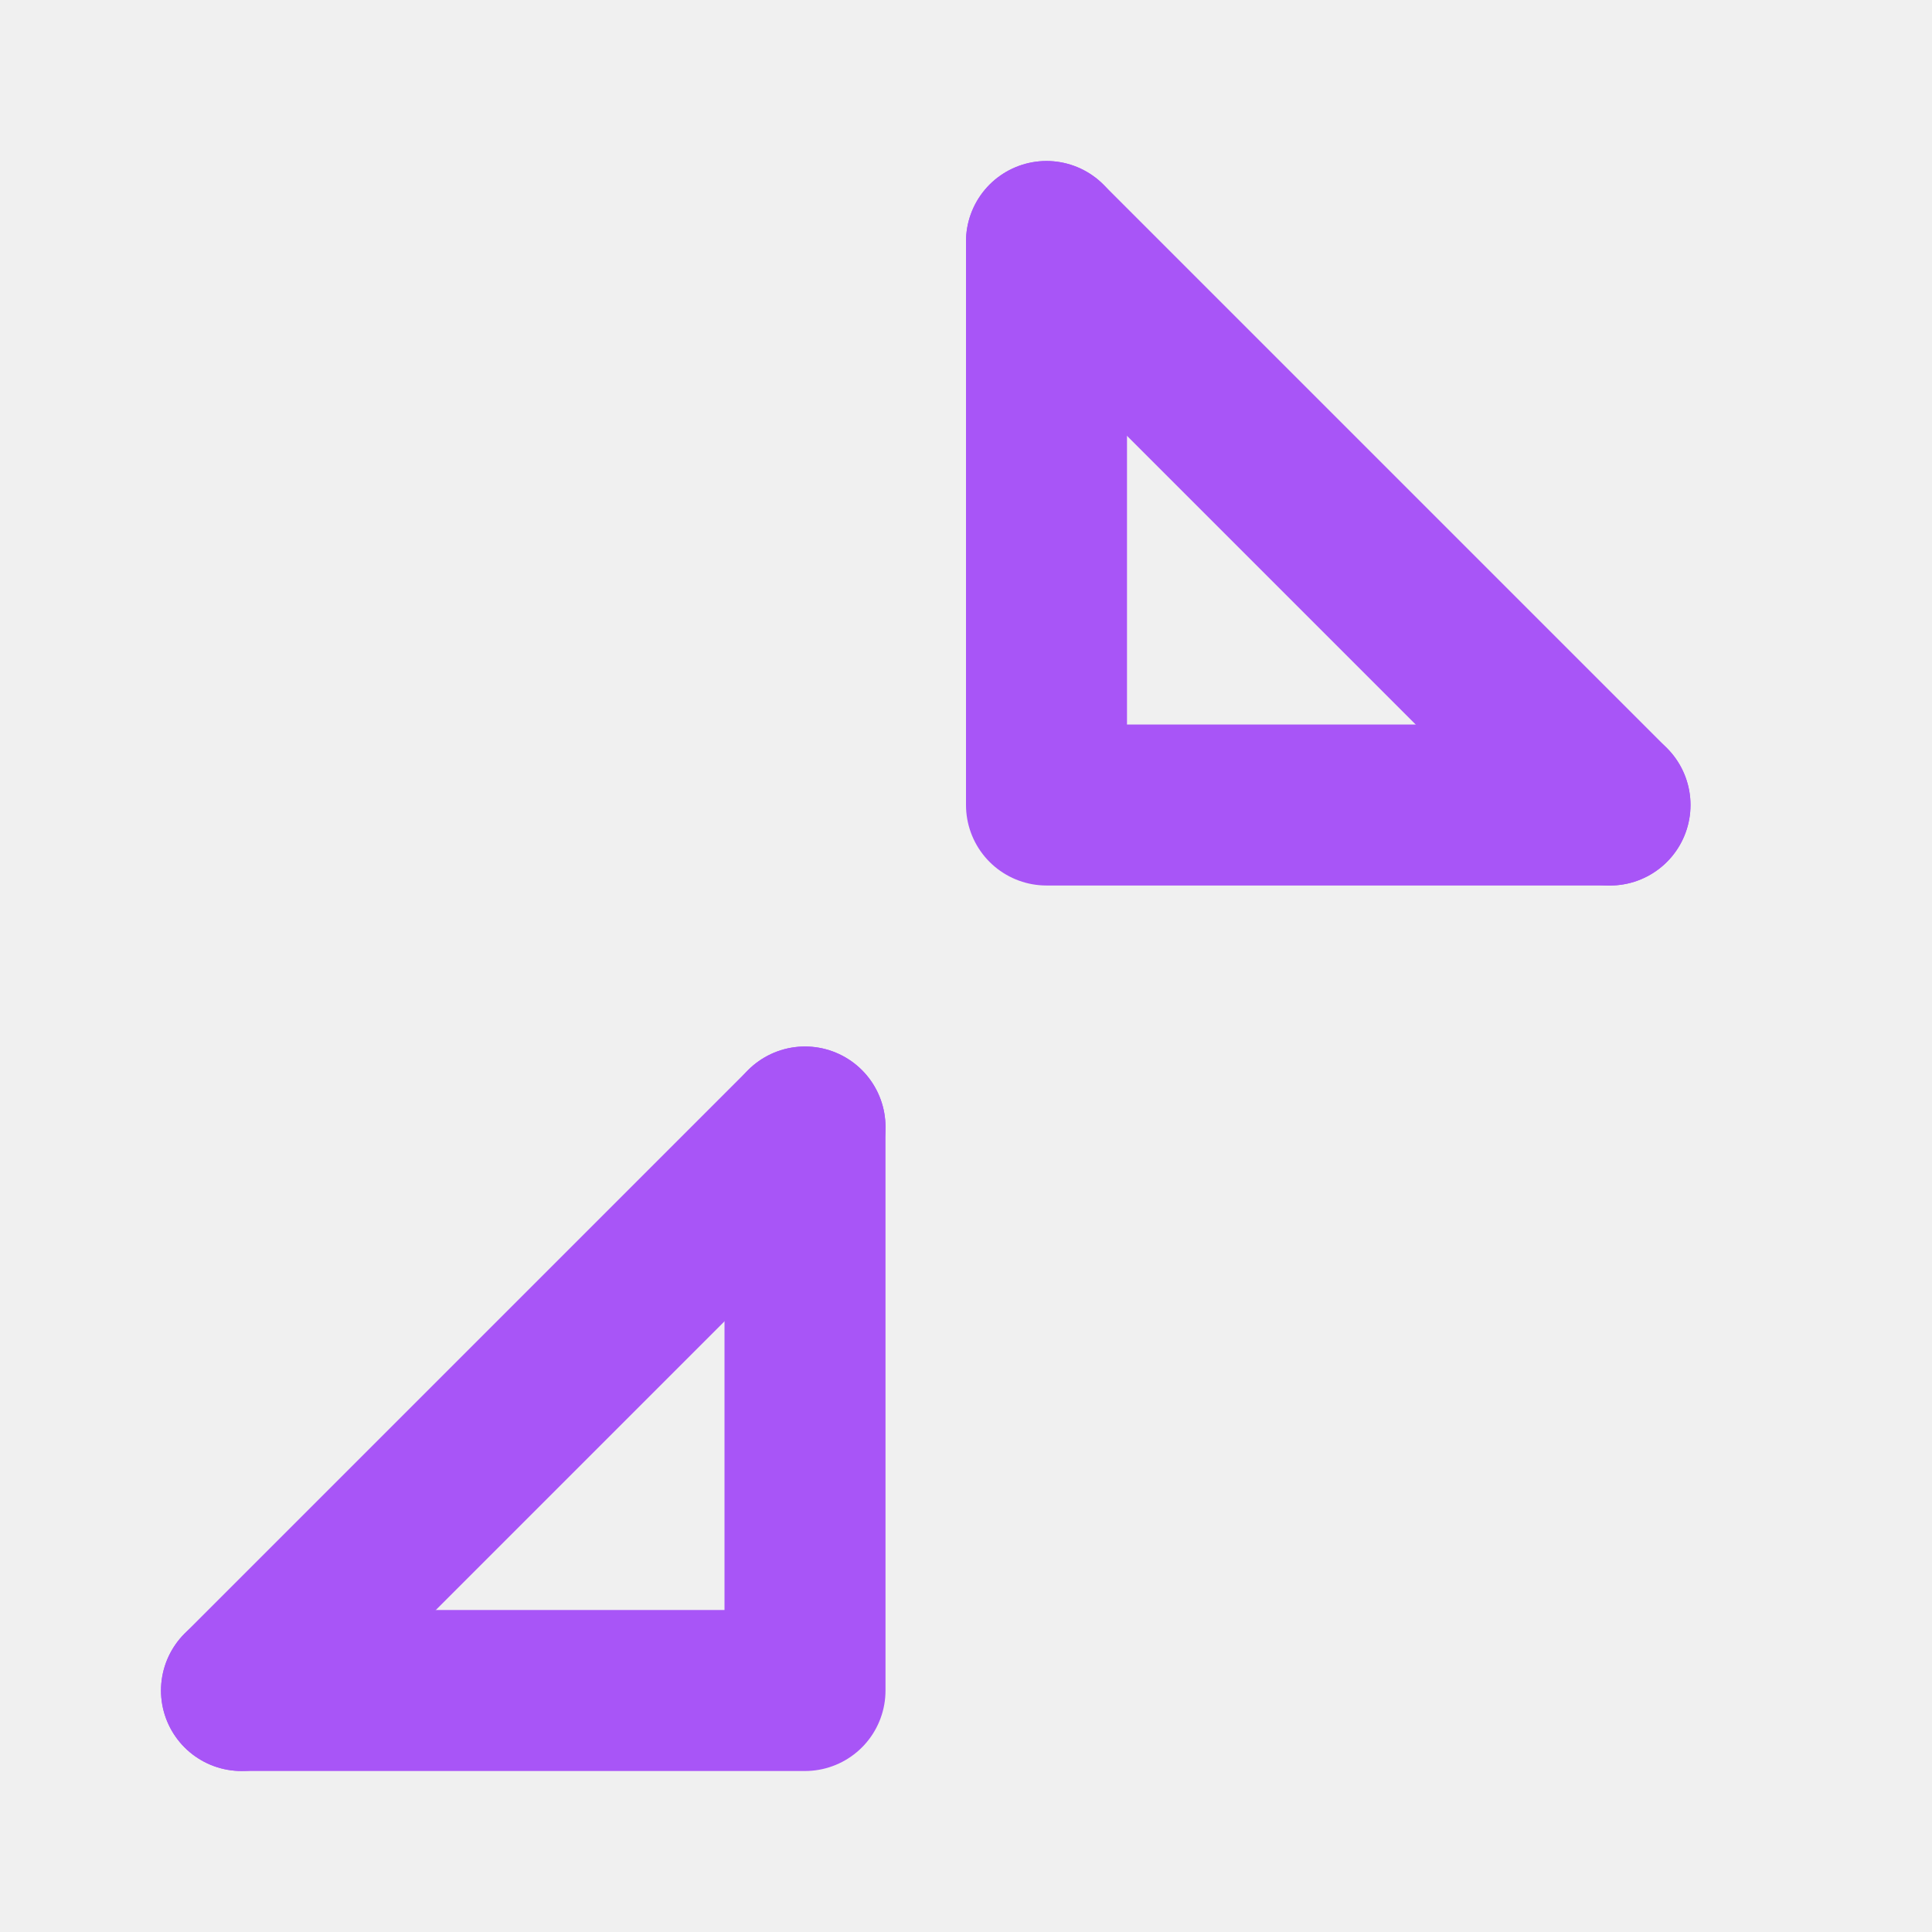
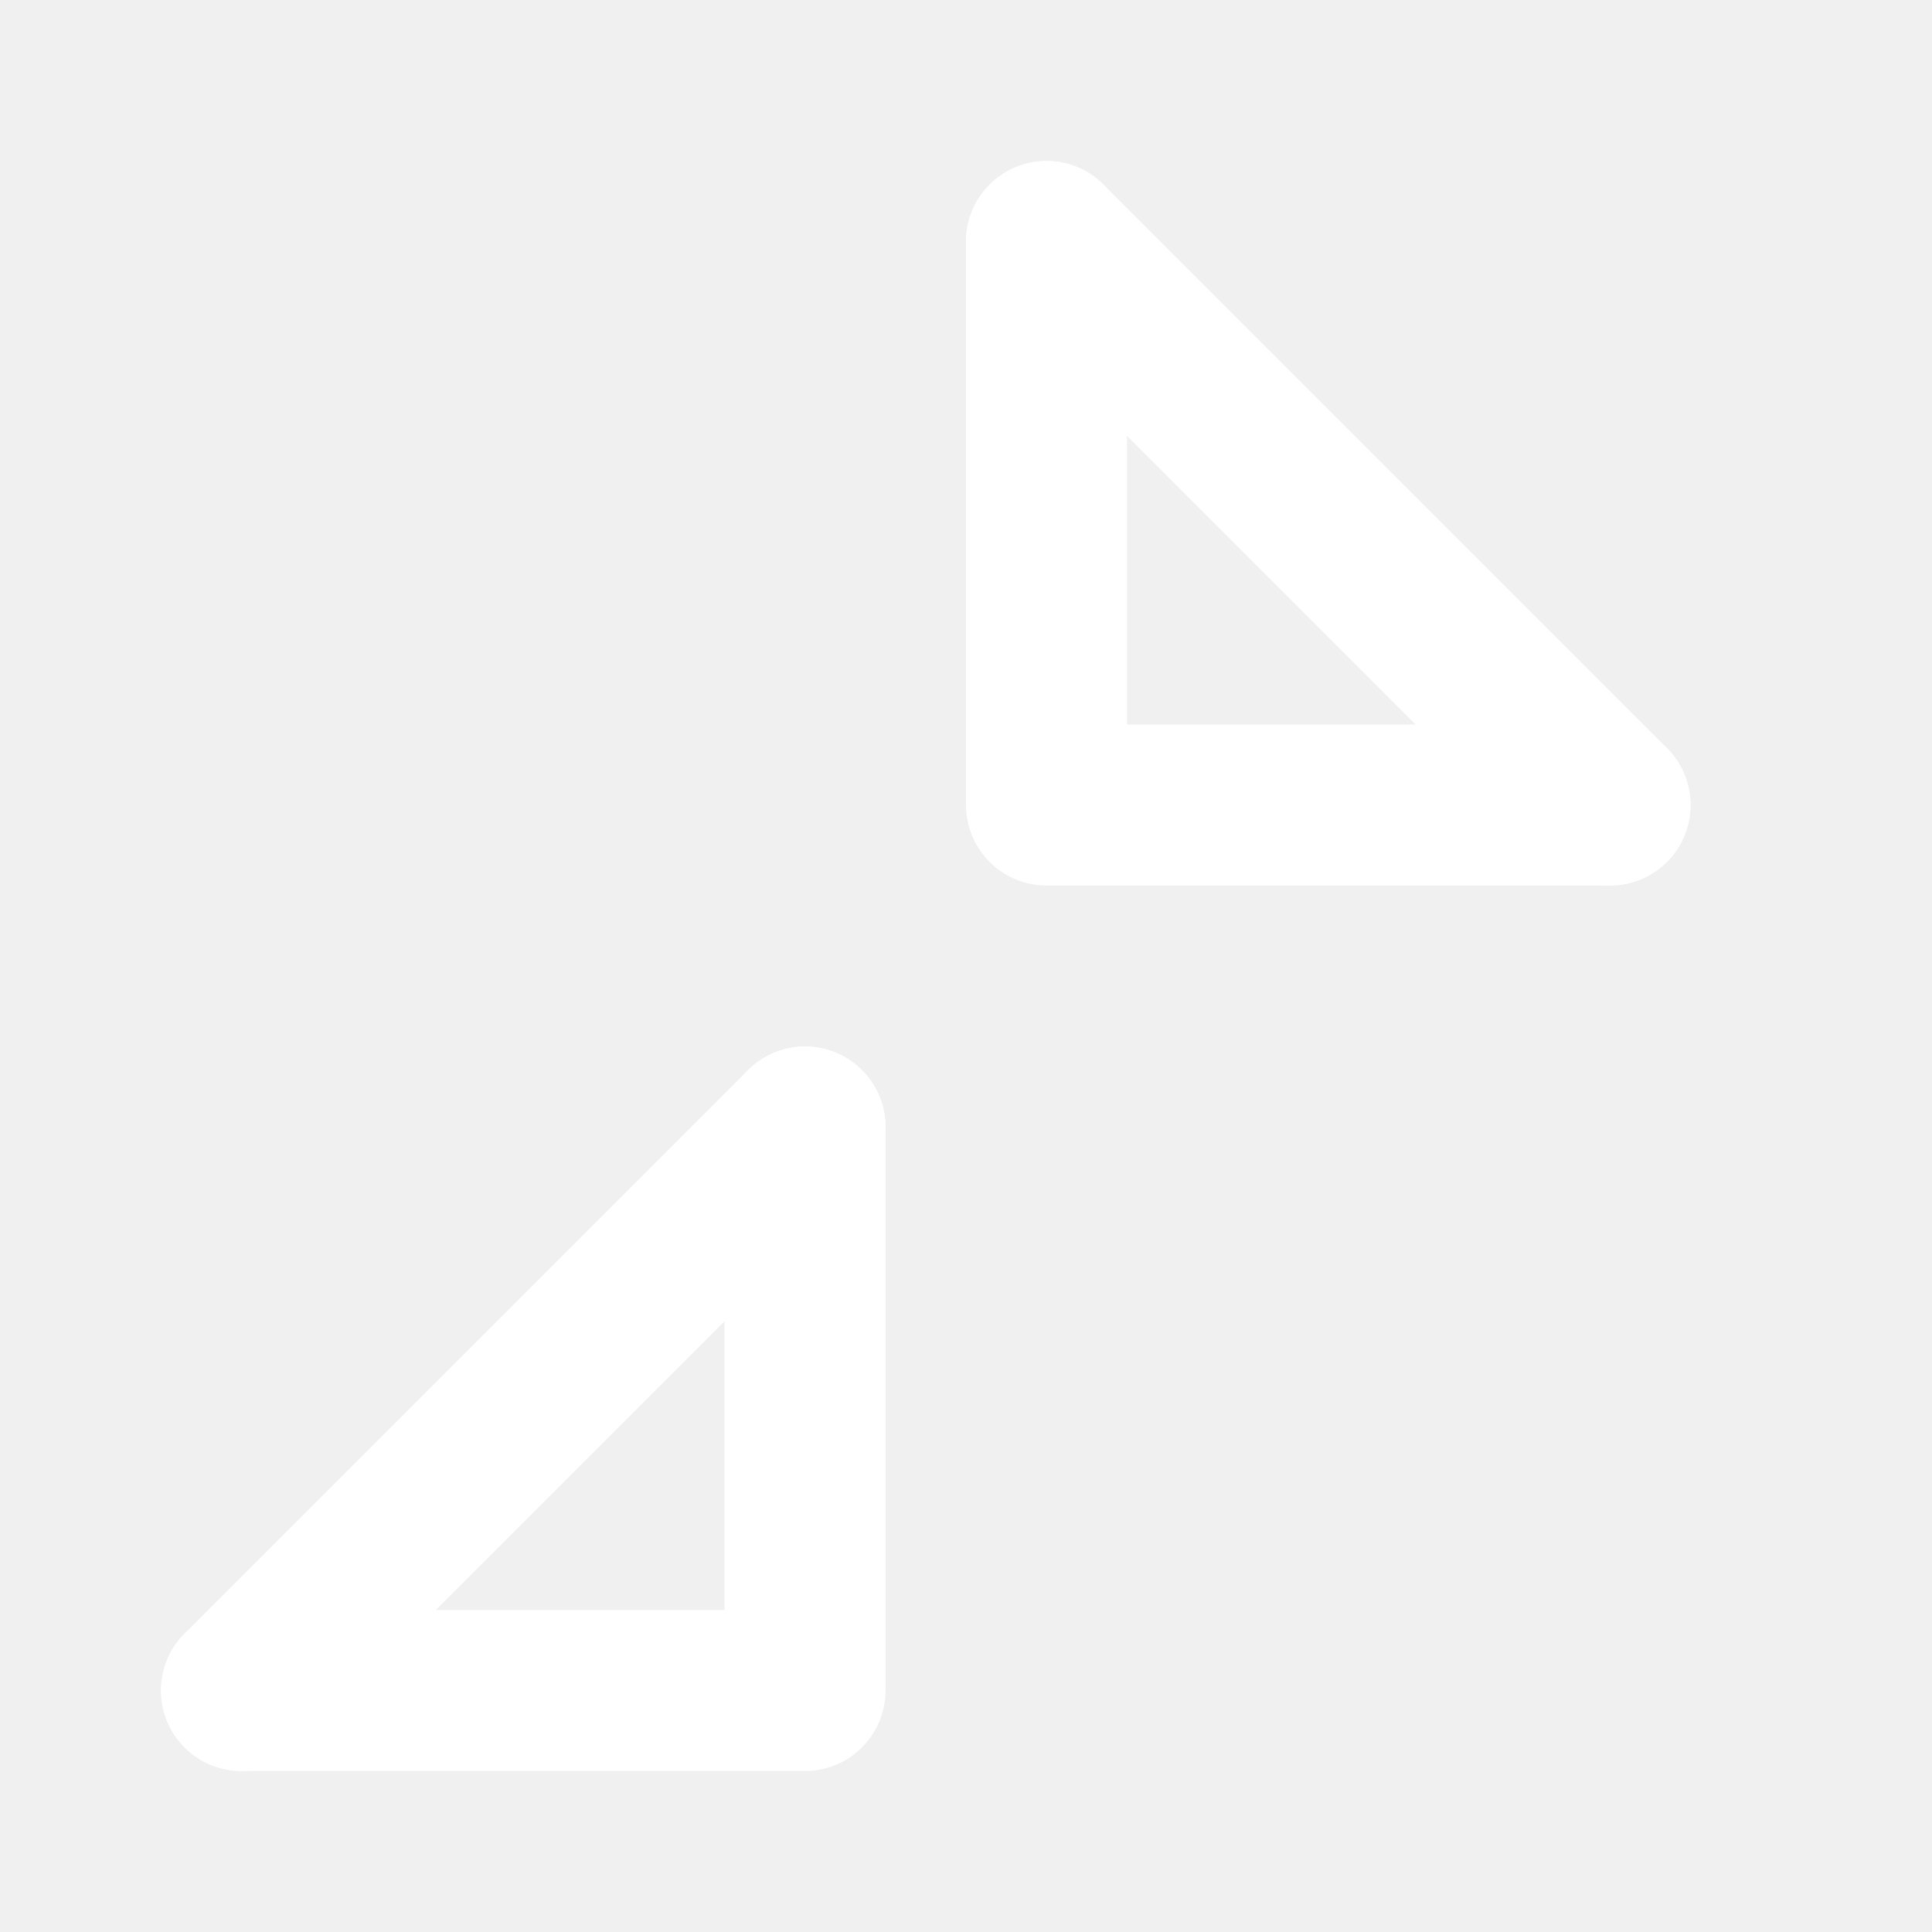
- <svg xmlns="http://www.w3.org/2000/svg" viewBox="0 0 24 24" fill="none" stroke="#a855f7" stroke-width="2" stroke-linecap="round" stroke-linejoin="round">
+ <svg xmlns="http://www.w3.org/2000/svg" viewBox="0 0 24 24" fill="none" stroke="#ffffff" stroke-width="2" stroke-linecap="round" stroke-linejoin="round">
  <path d="M13 3v7h7" />
  <path d="M13 3l7 7" />
  <path d="M3 21h7v-7" />
  <path d="M3 21l7-7" />
</svg>
